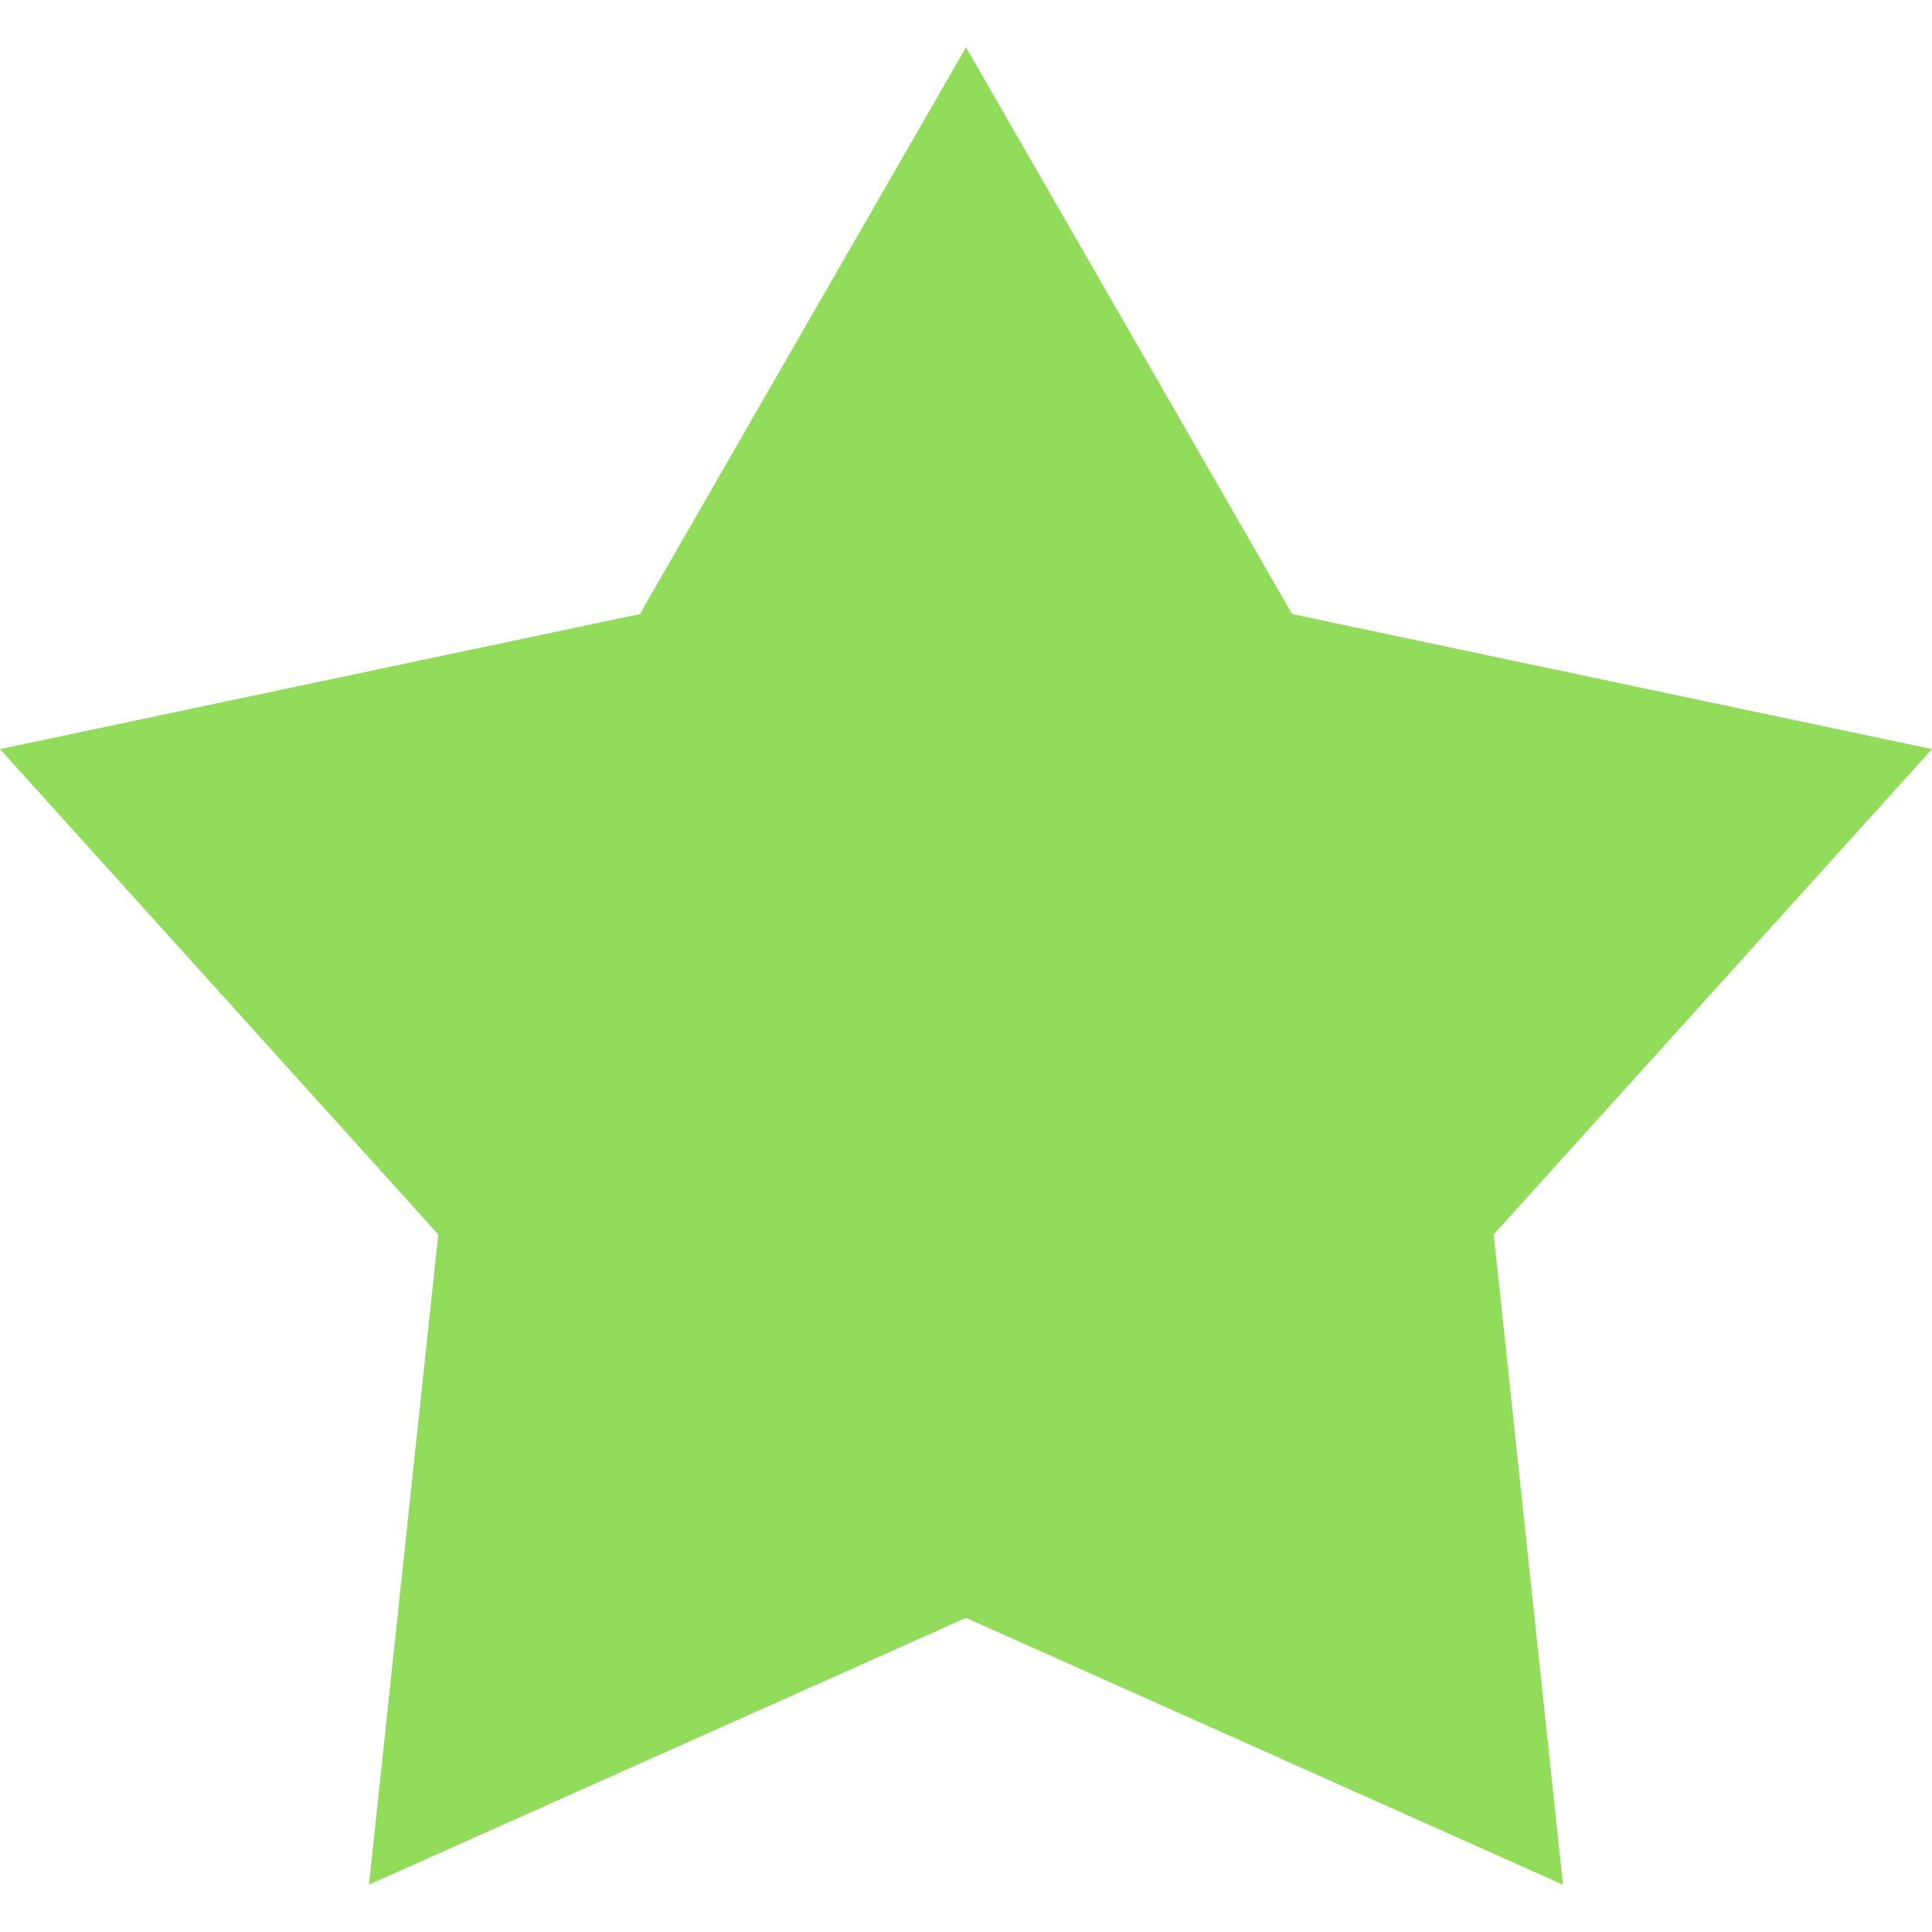
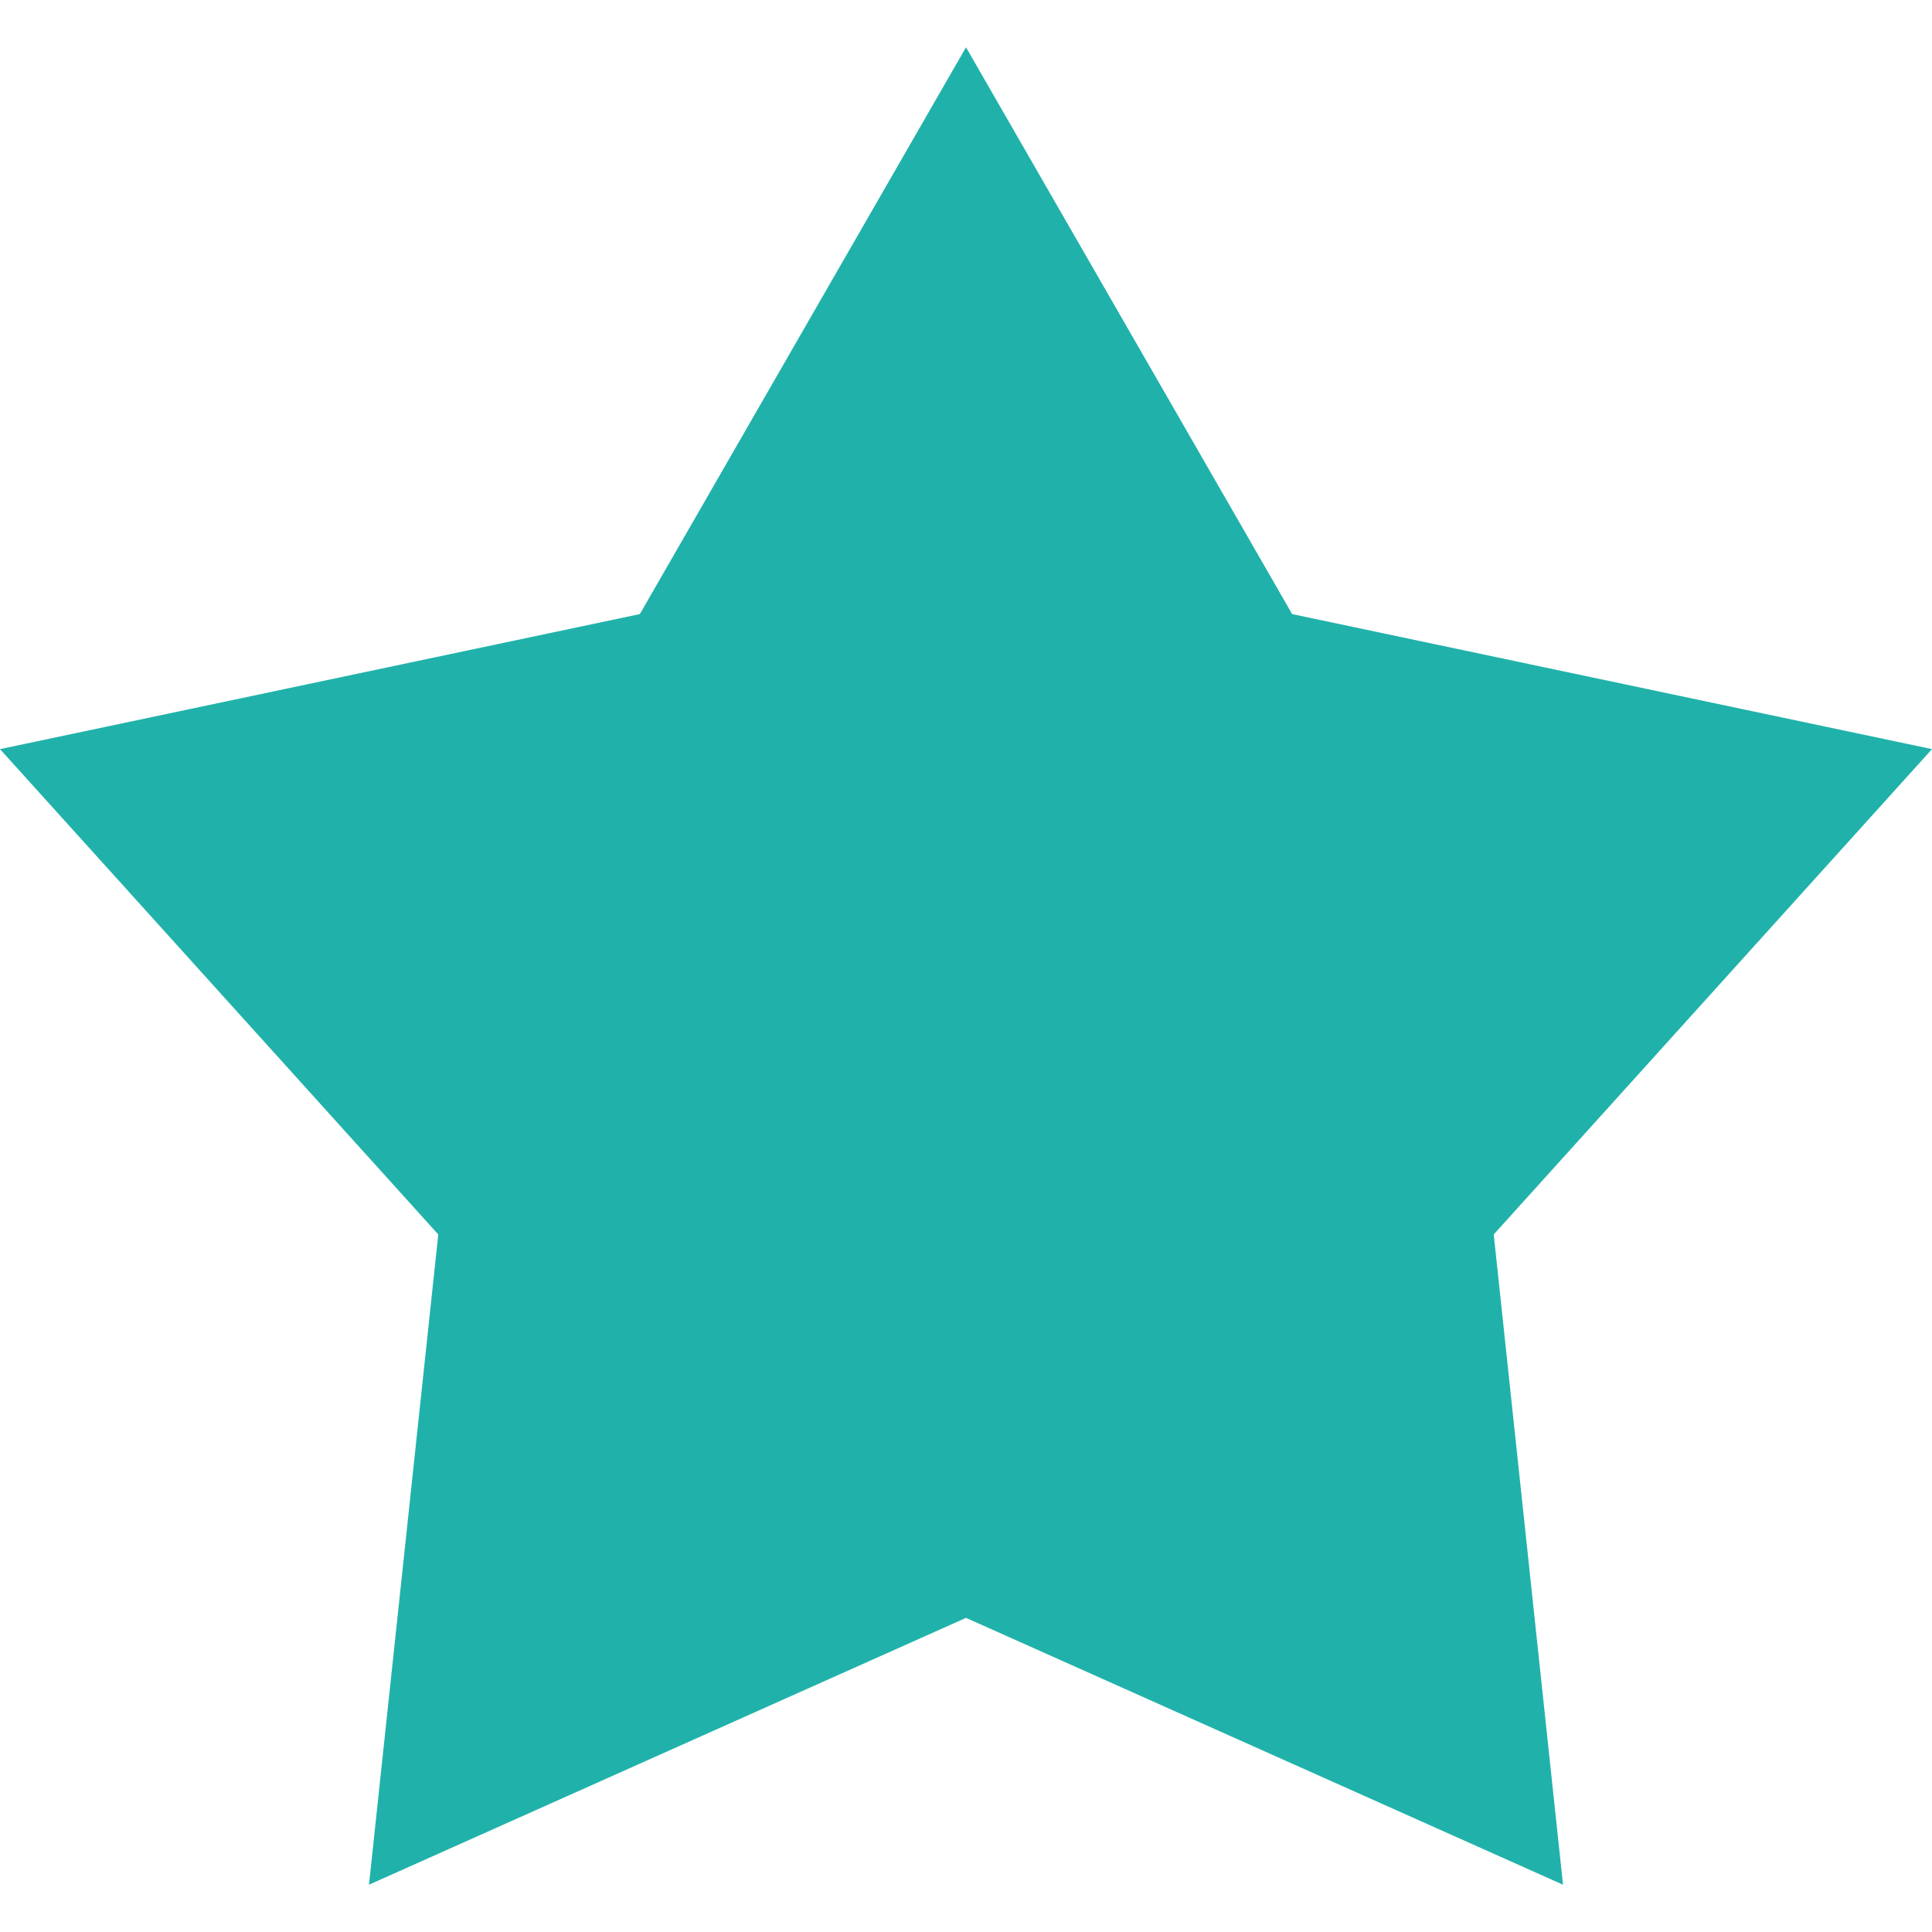
<svg xmlns="http://www.w3.org/2000/svg" version="1.1" id="Layer_1" x="0px" y="0px" viewBox="0 0 482.207 482.207" style="enable-background:new 0 0 482.207 482.207;" xml:space="preserve" width="512px" height="512px">
-   <polygon points="482.207,186.973 322.508,153.269 241.104,11.803 159.699,153.269 0,186.973 109.388,308.108 92.094,470.404   241.104,403.803 390.113,470.404 372.818,308.108 " fill="#91DC5A" />
+   <polygon points="482.207,186.973 322.508,153.269 241.104,11.803 159.699,153.269 0,186.973 109.388,308.108 92.094,470.404   241.104,403.803 390.113,470.404 372.818,308.108 " fill="#20b2aa" />
  <g>
</g>
  <g>
</g>
  <g>
</g>
  <g>
</g>
  <g>
</g>
  <g>
</g>
  <g>
</g>
  <g>
</g>
  <g>
</g>
  <g>
</g>
  <g>
</g>
  <g>
</g>
  <g>
</g>
  <g>
</g>
  <g>
</g>
</svg>
